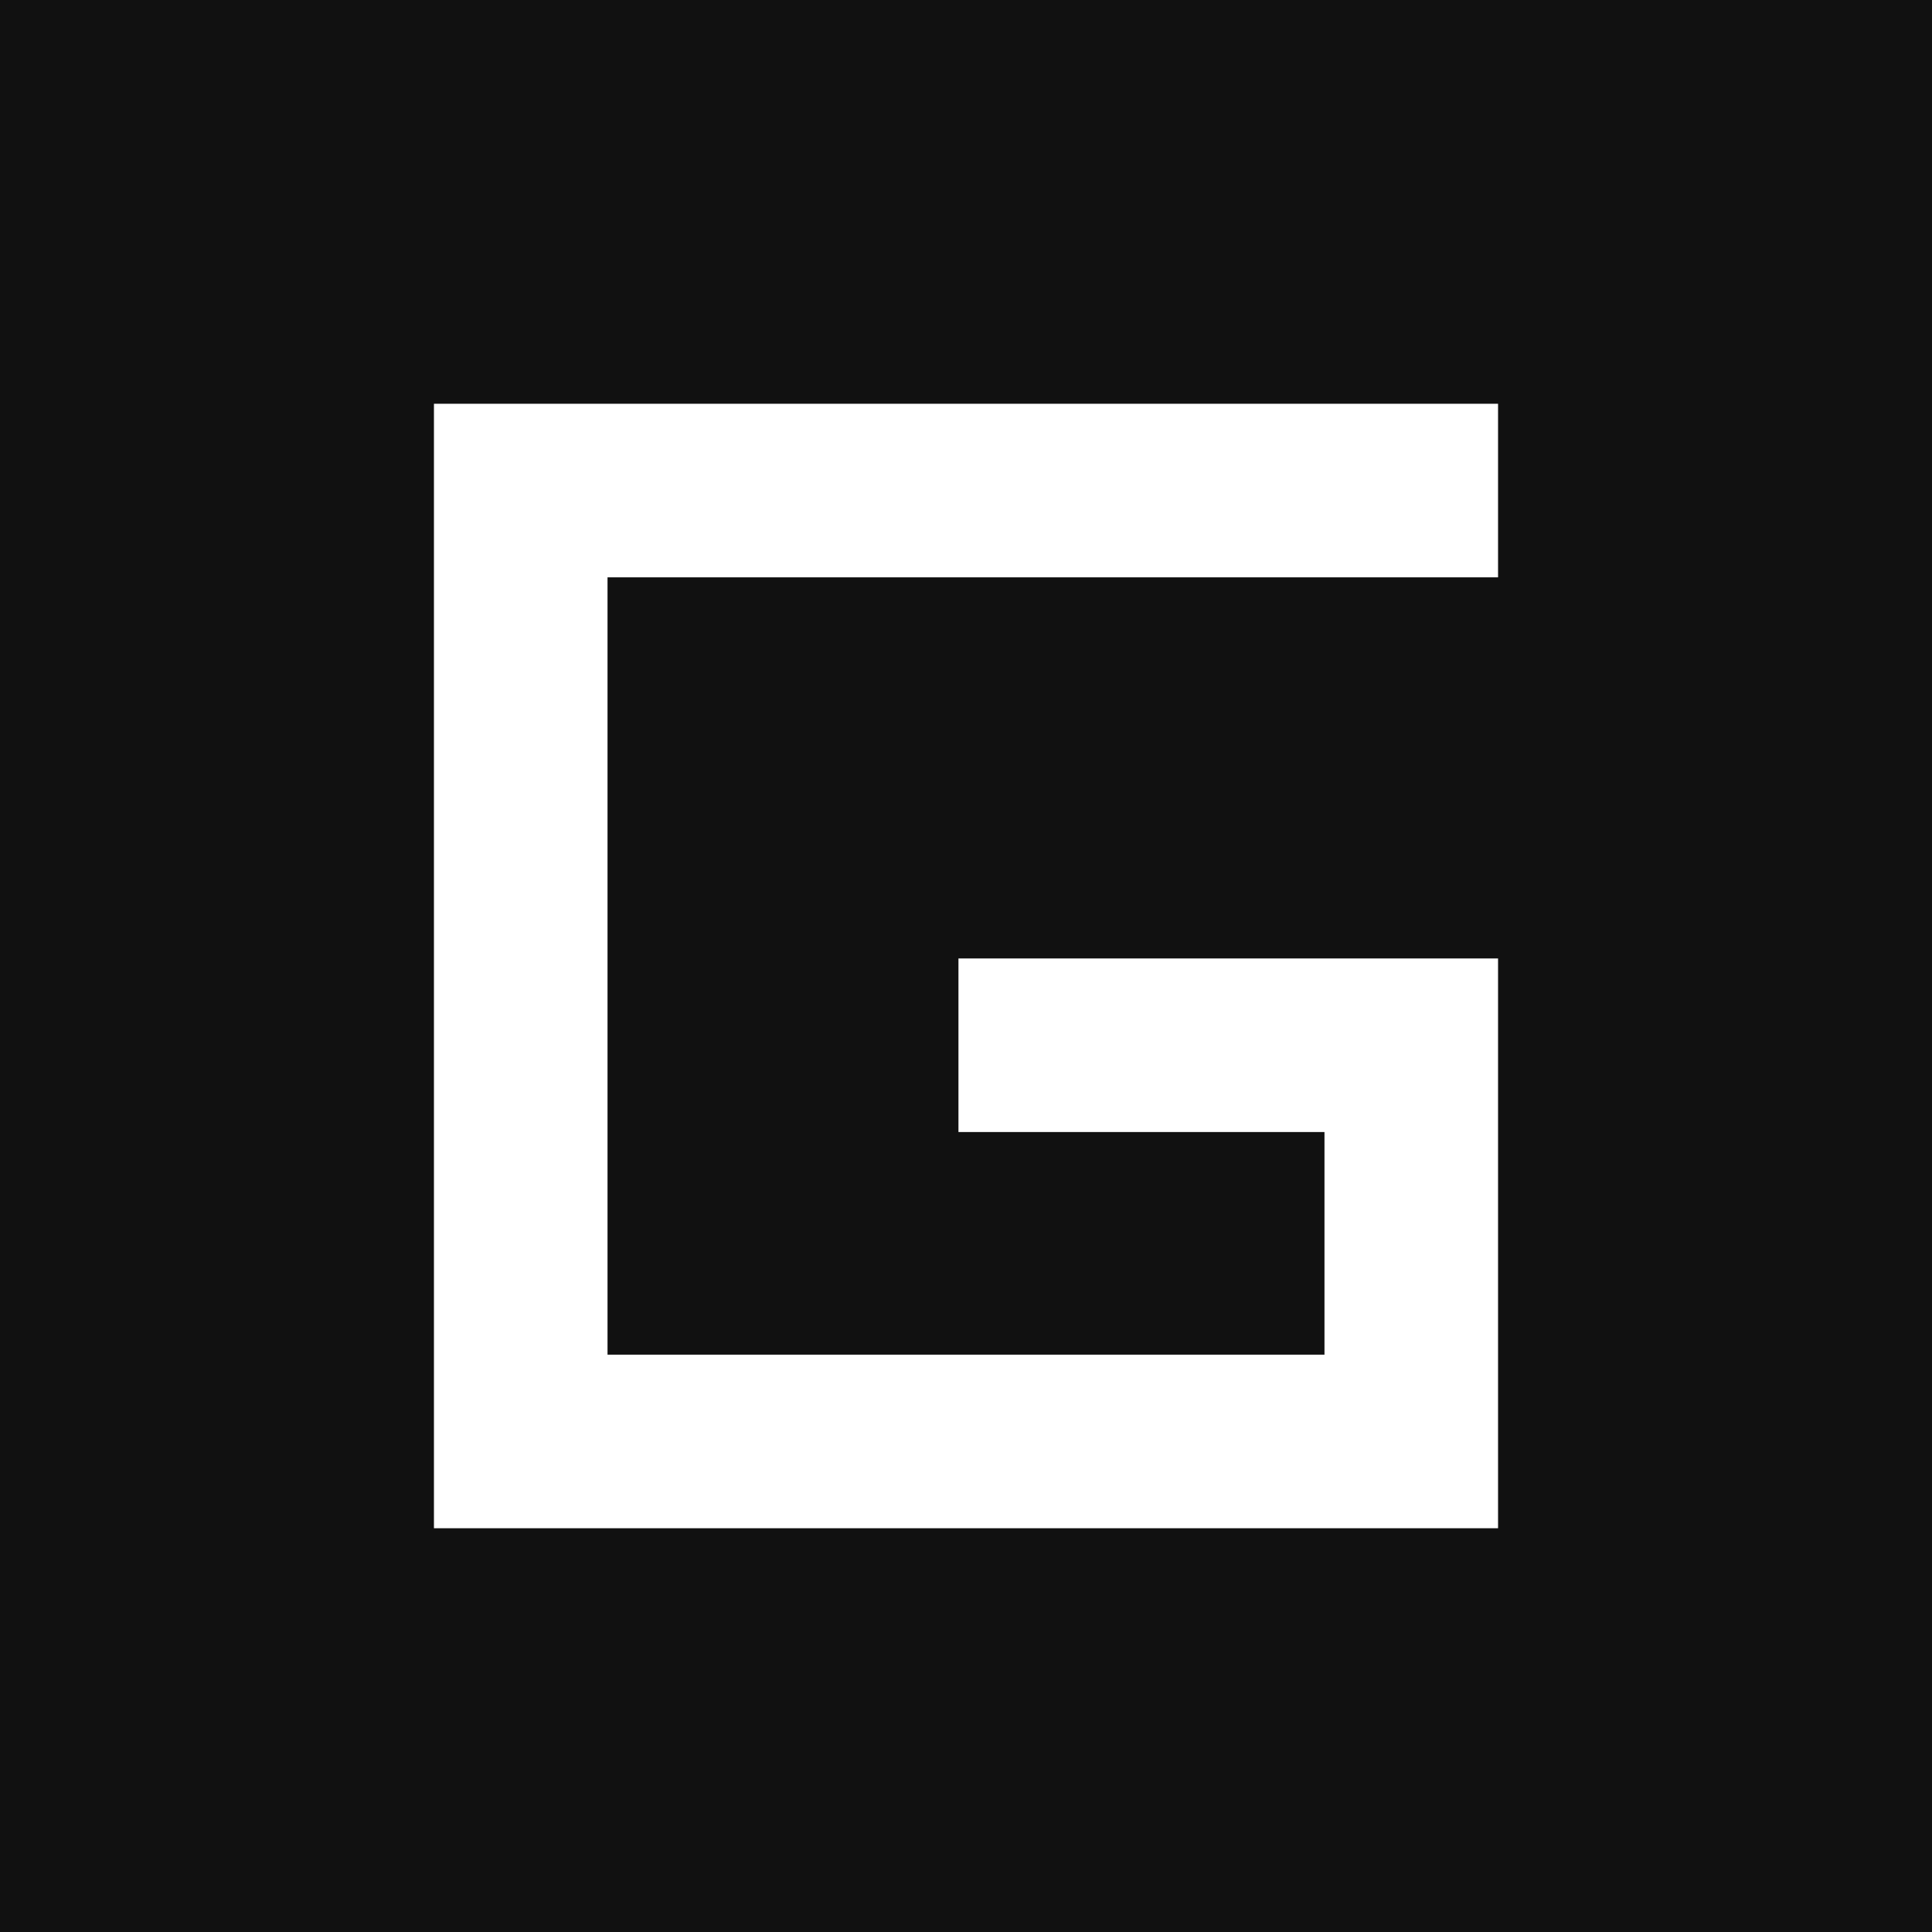
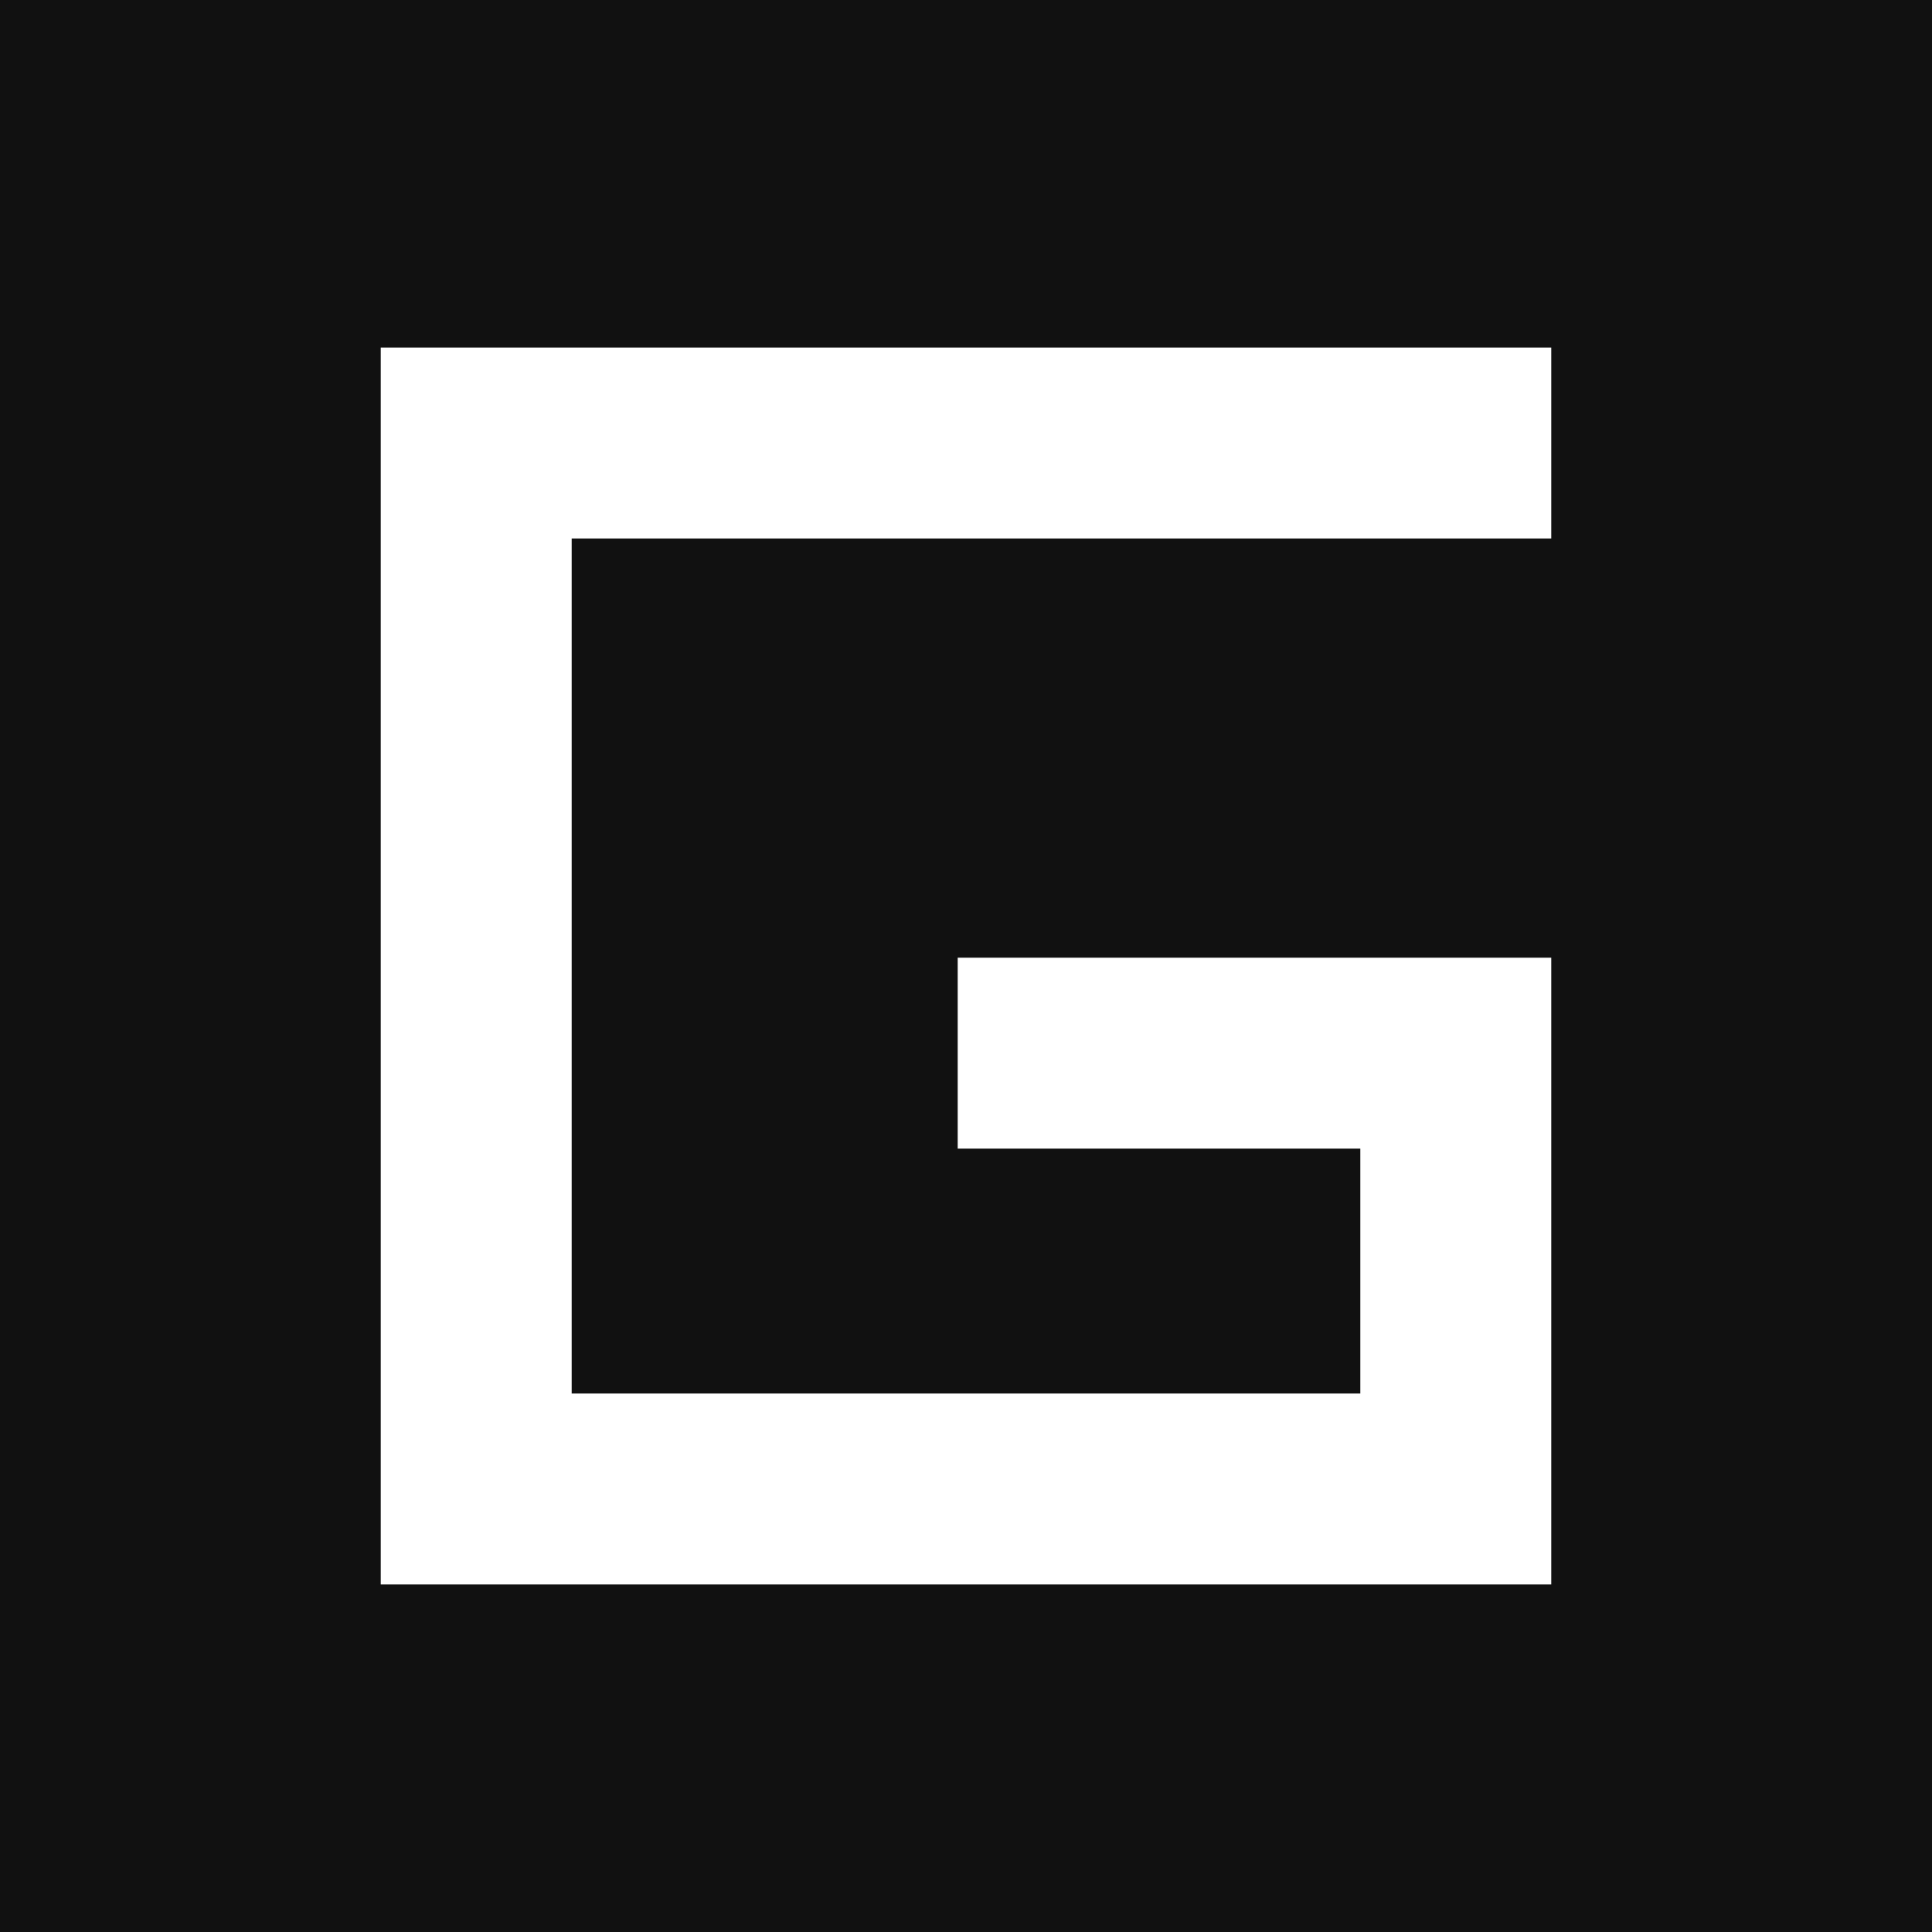
<svg xmlns="http://www.w3.org/2000/svg" width="1024" height="1024" viewBox="0 0 1024 1024" fill="none">
  <rect width="1024" height="1024" fill="#111111" />
-   <path d="M748 260H276V764H748V554H554" stroke="white" stroke-width="92" stroke-linecap="square" stroke-linejoin="miter" />
+   <g transform="translate(512 512) scale(1.1) translate(-512 -512)">
+     <path d="M748 260H276V764H748V554H554" stroke="white" stroke-width="92" stroke-linecap="square" stroke-linejoin="miter" />
+   </g>
</svg>
